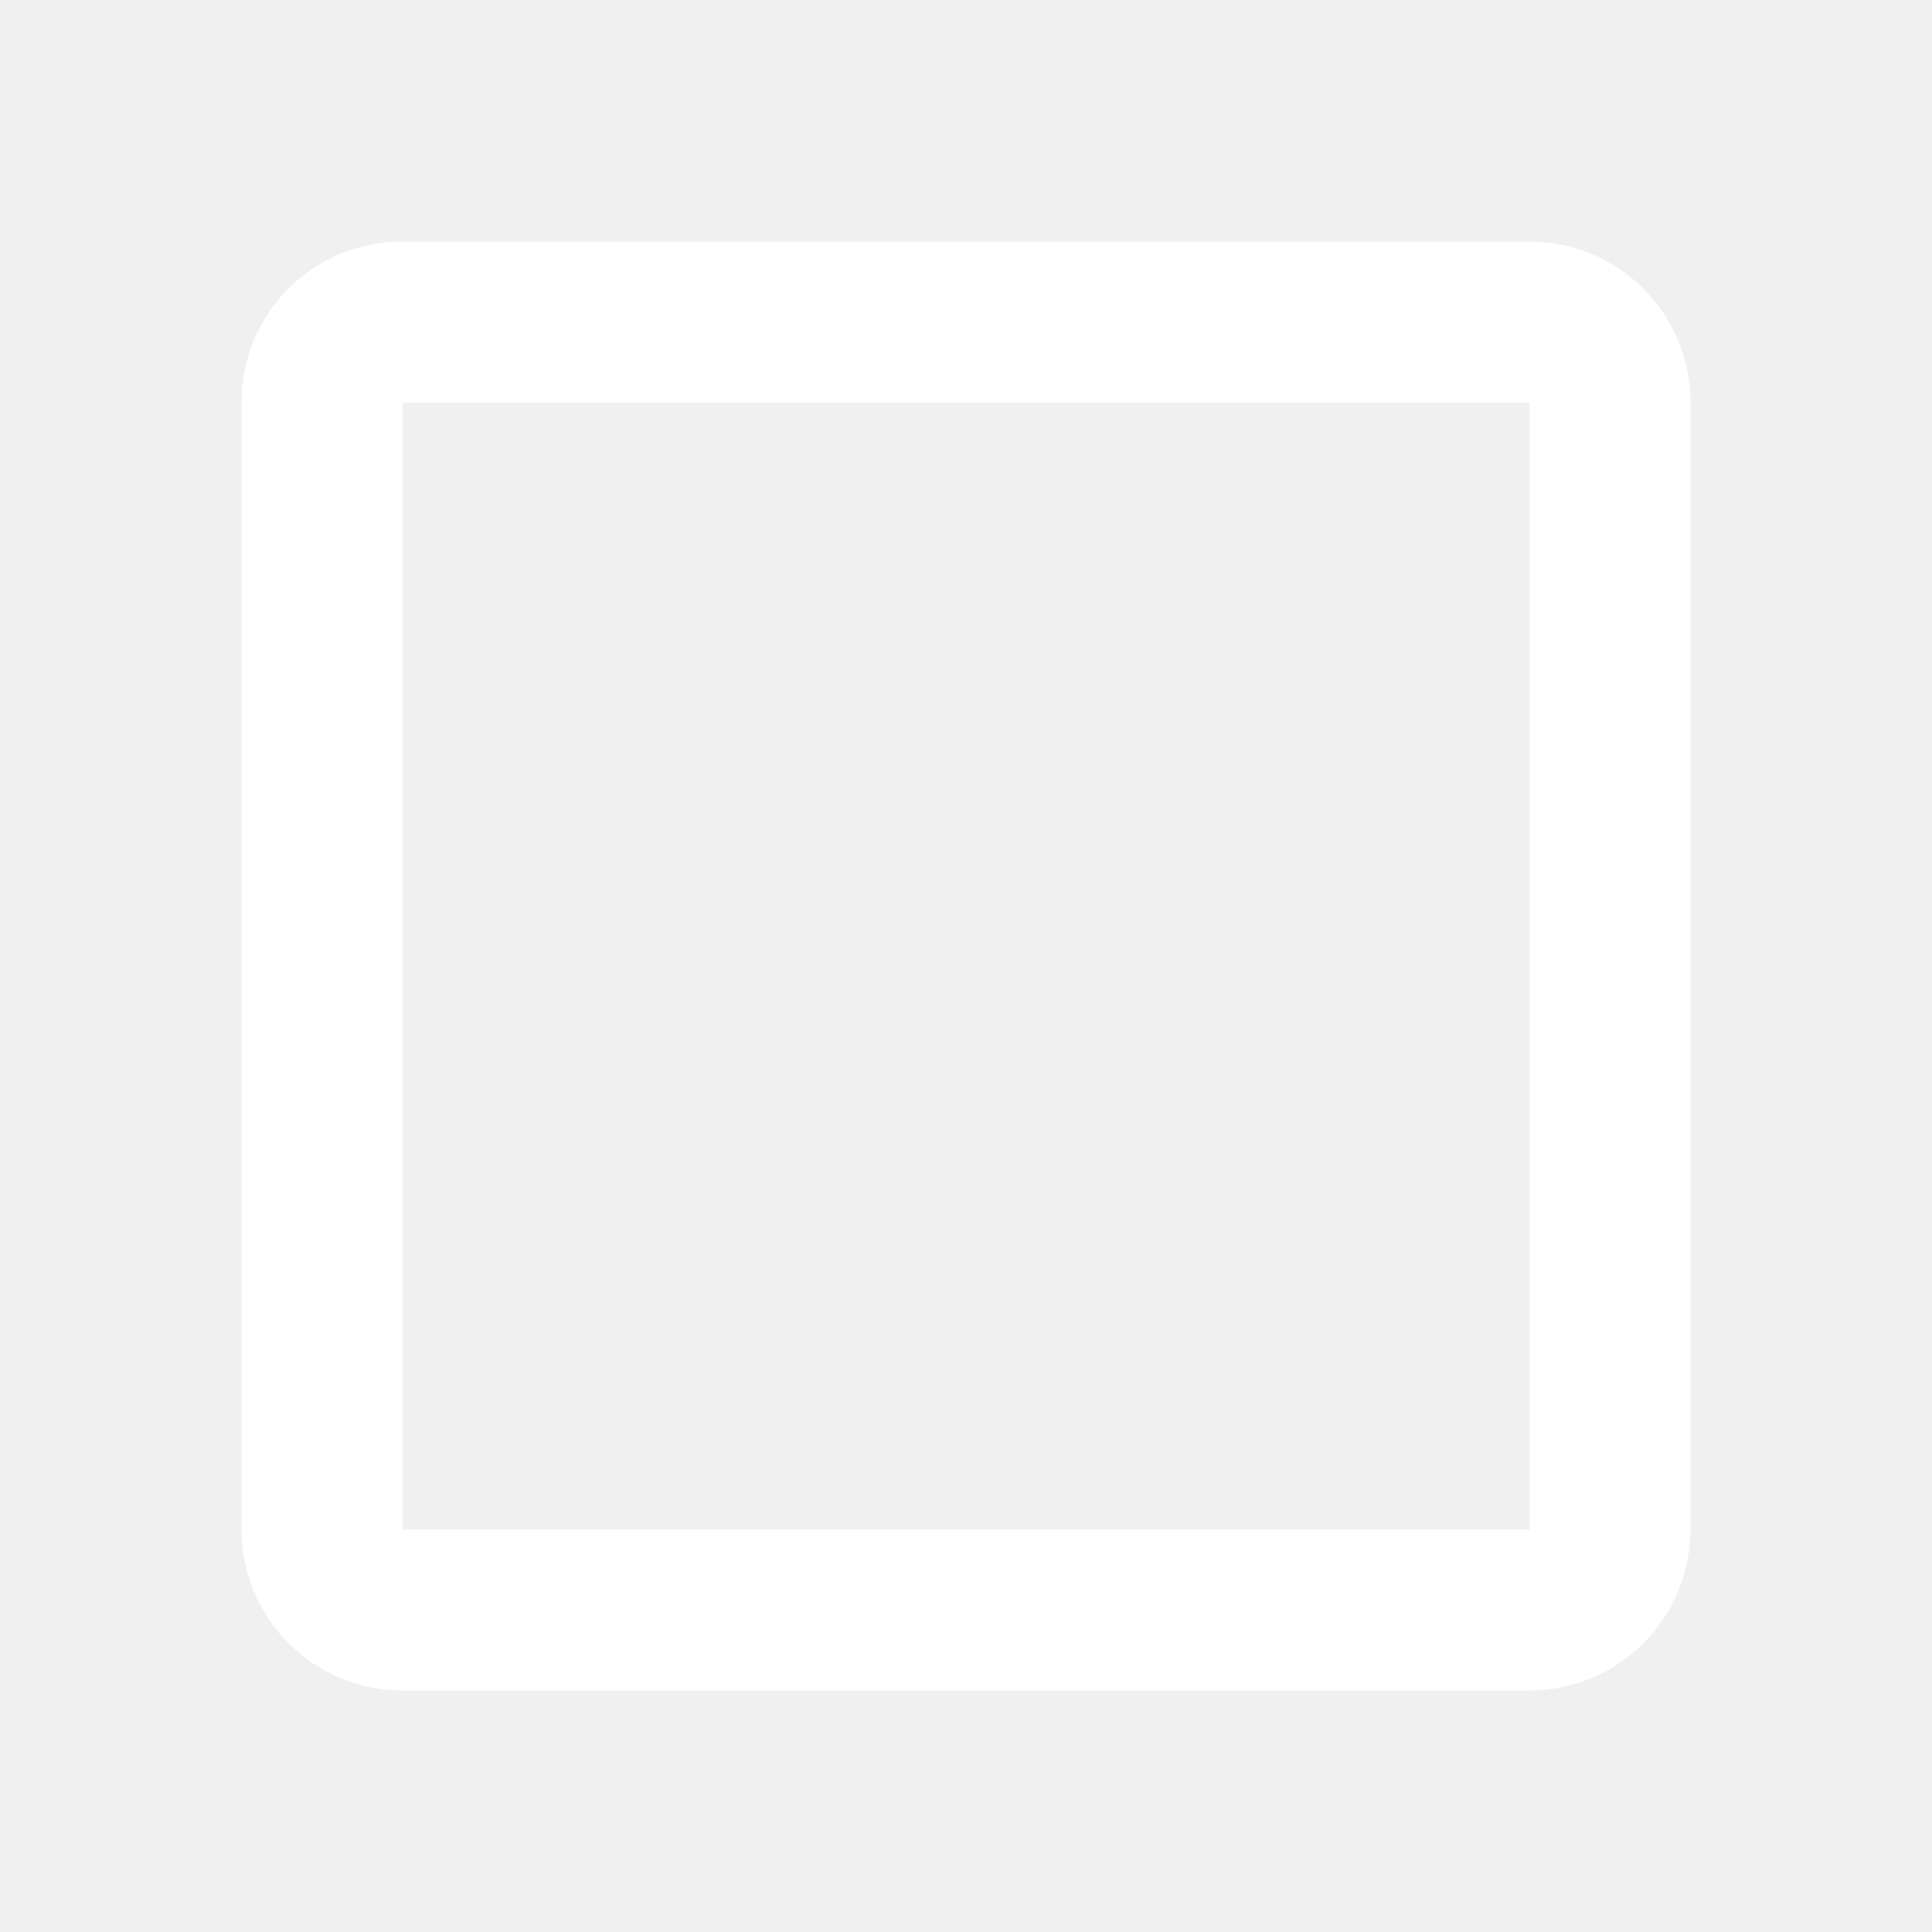
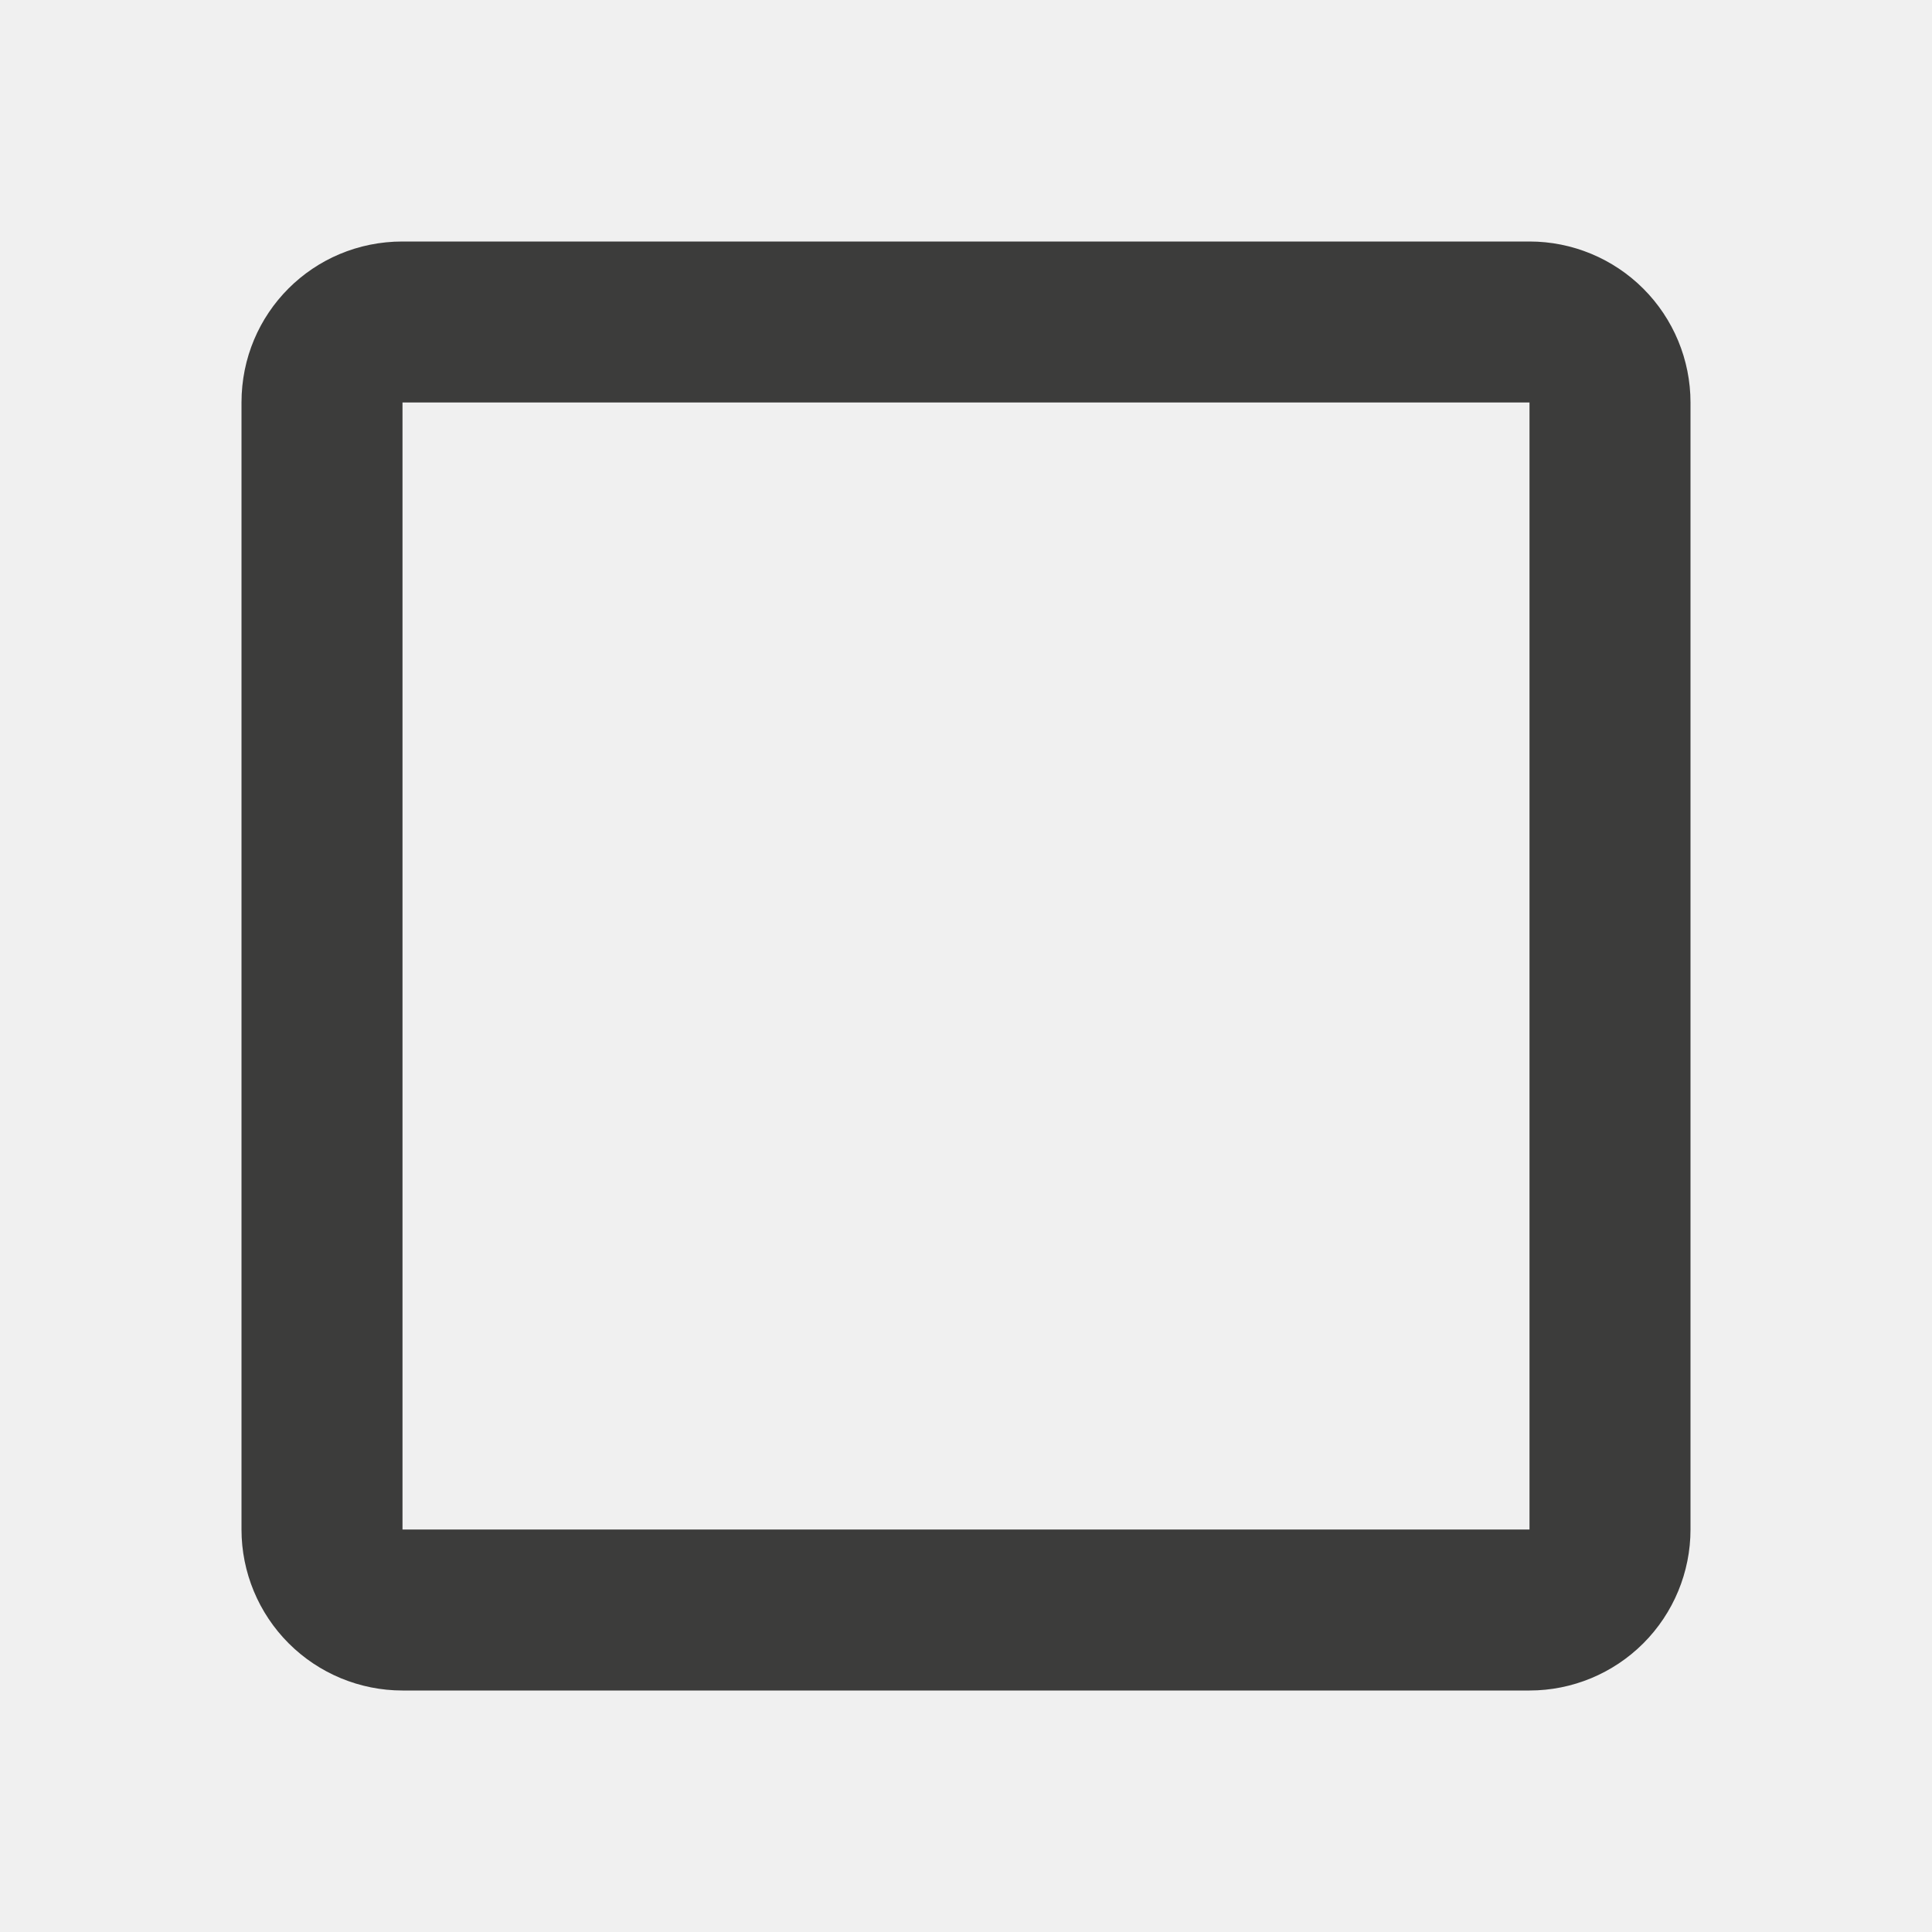
<svg xmlns="http://www.w3.org/2000/svg" width="24" height="24" viewBox="0 0 24 24" fill="none">
-   <path d="M19 3H5C3.89 3 3 3.89 3 5V19C3 19.53 3.211 20.039 3.586 20.414C3.961 20.789 4.47 21 5 21H19C19.53 21 20.039 20.789 20.414 20.414C20.789 20.039 21 19.53 21 19V5C21 4.47 20.789 3.961 20.414 3.586C20.039 3.211 19.53 3 19 3ZM19 5V19H5V5H19Z" fill="white" />
+   <path d="M19 3H5C3.89 3 3 3.89 3 5V19C3 19.53 3.211 20.039 3.586 20.414C3.961 20.789 4.47 21 5 21H19C19.53 21 20.039 20.789 20.414 20.414C20.789 20.039 21 19.53 21 19V5C21 4.47 20.789 3.961 20.414 3.586C20.039 3.211 19.53 3 19 3ZM19 5V19H5V5H19Z" fill="#3c3c3b" />
</svg>
